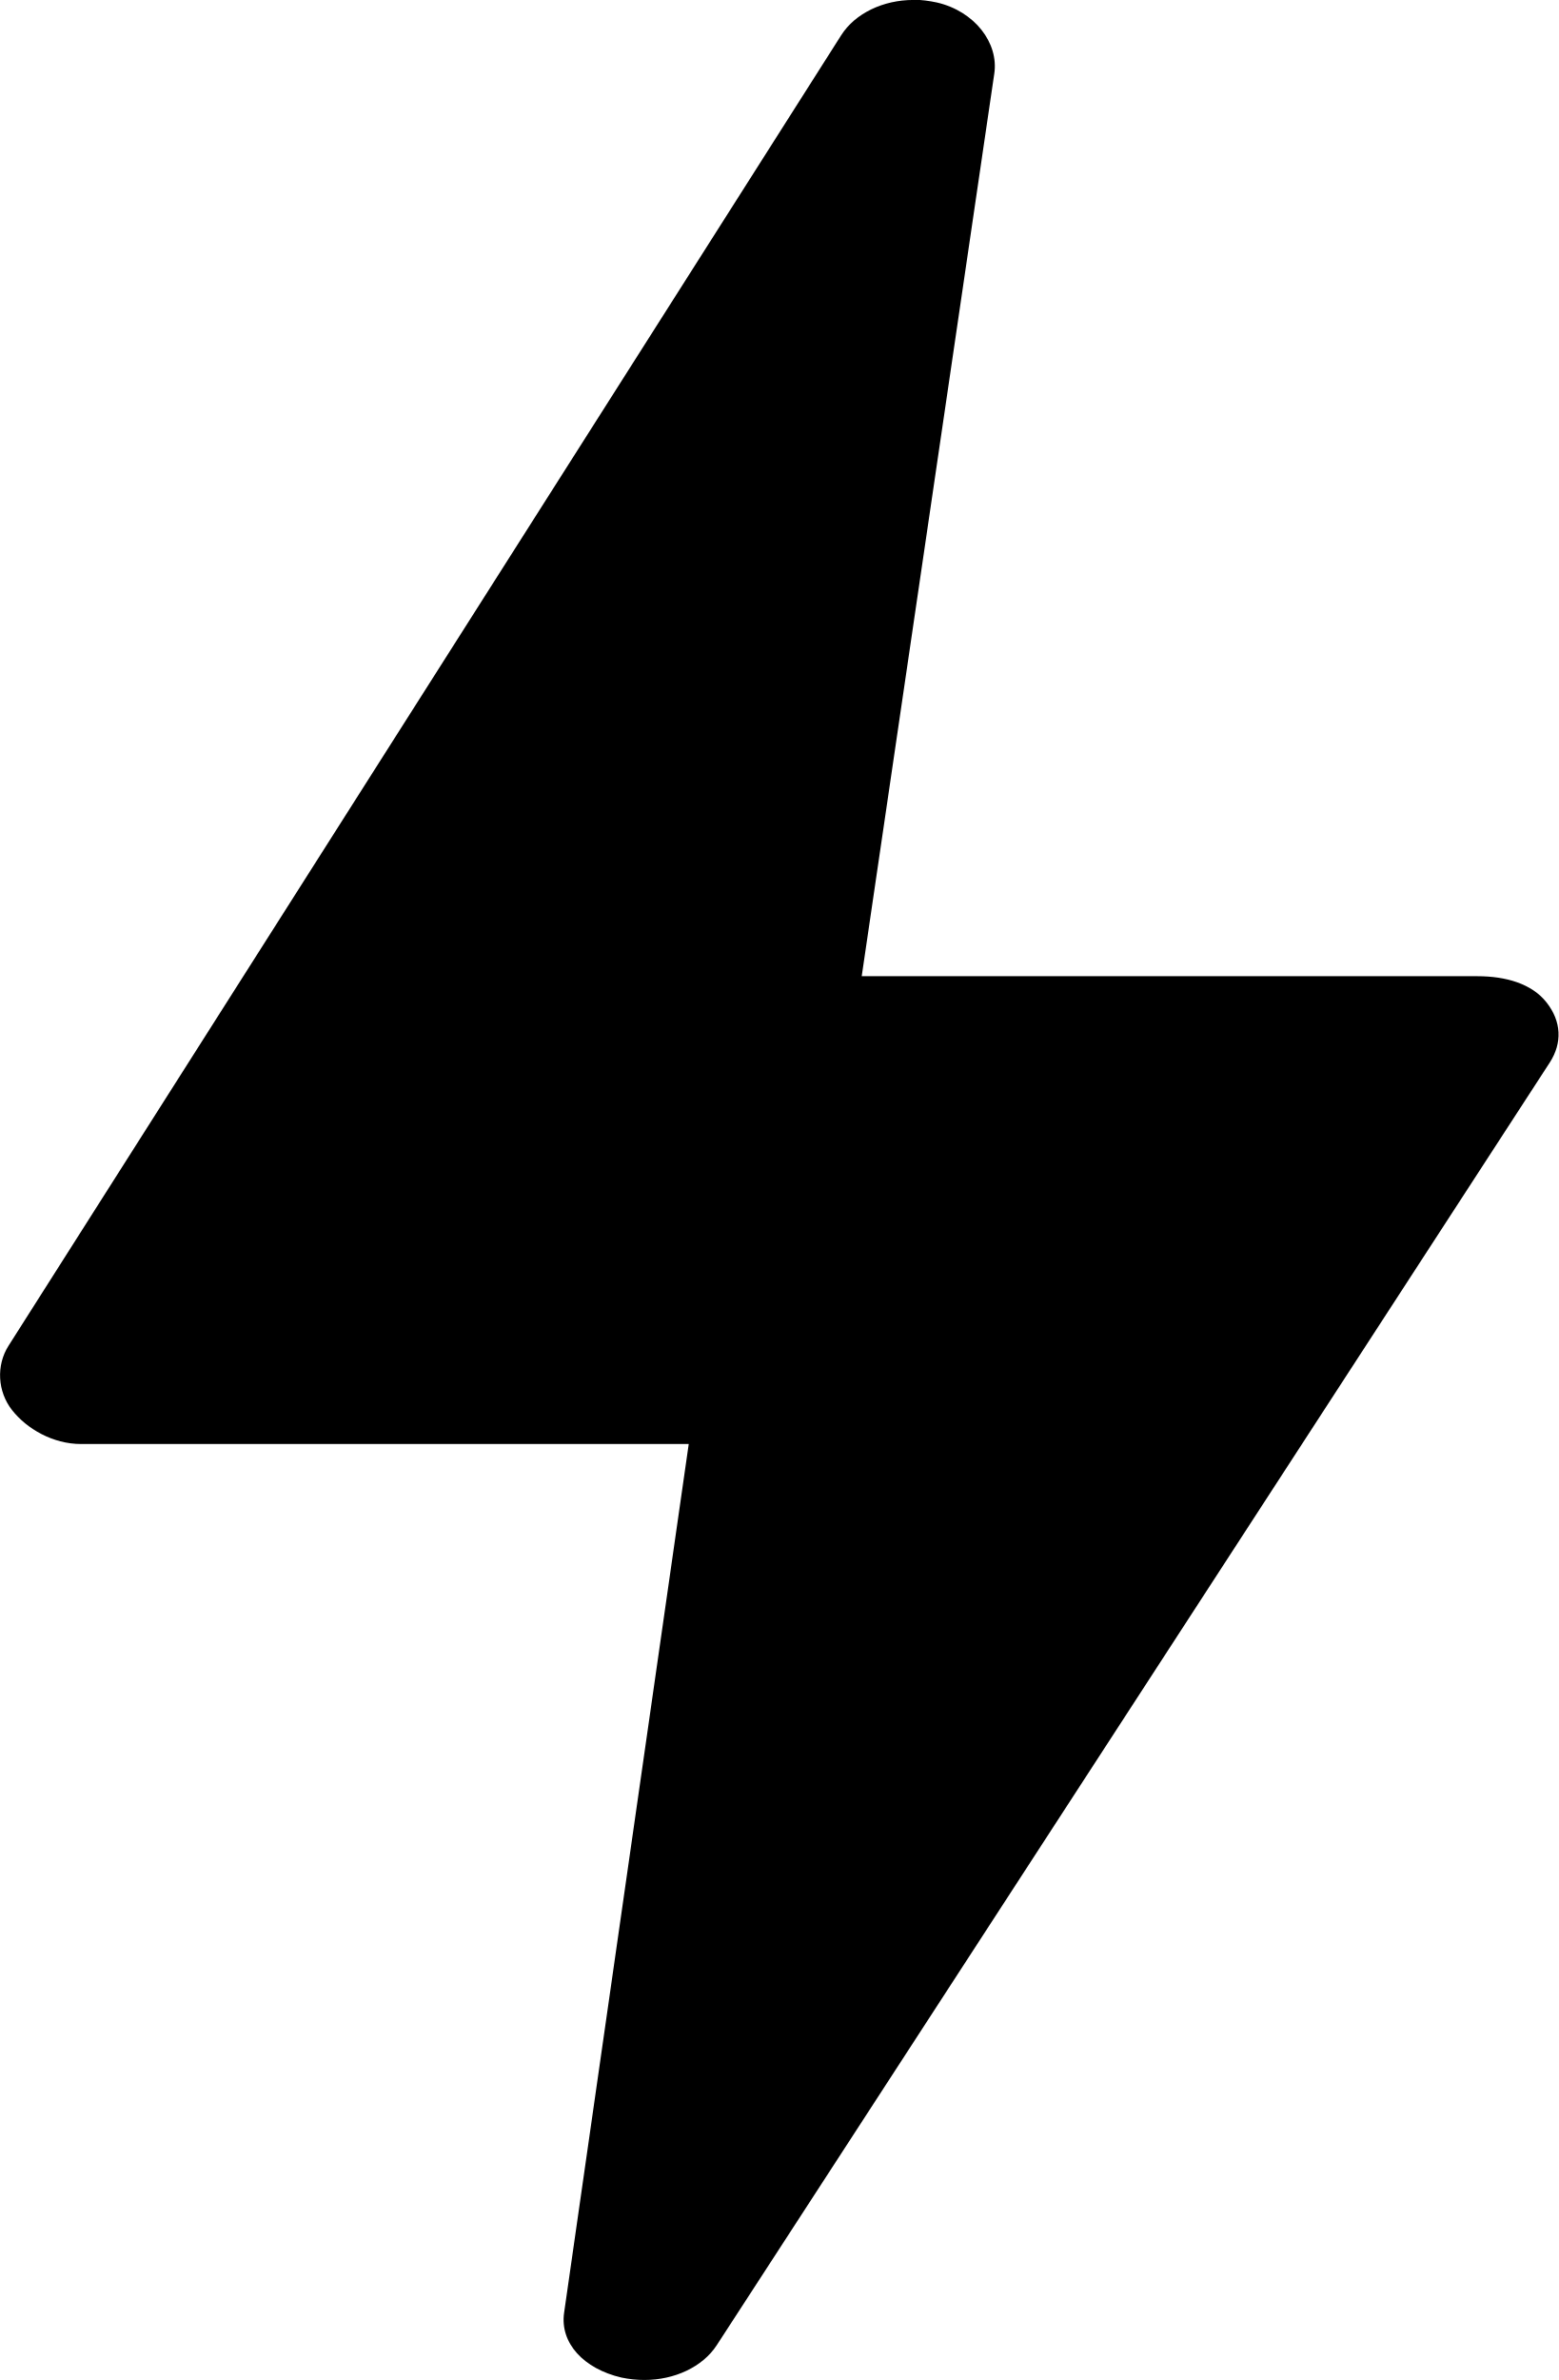
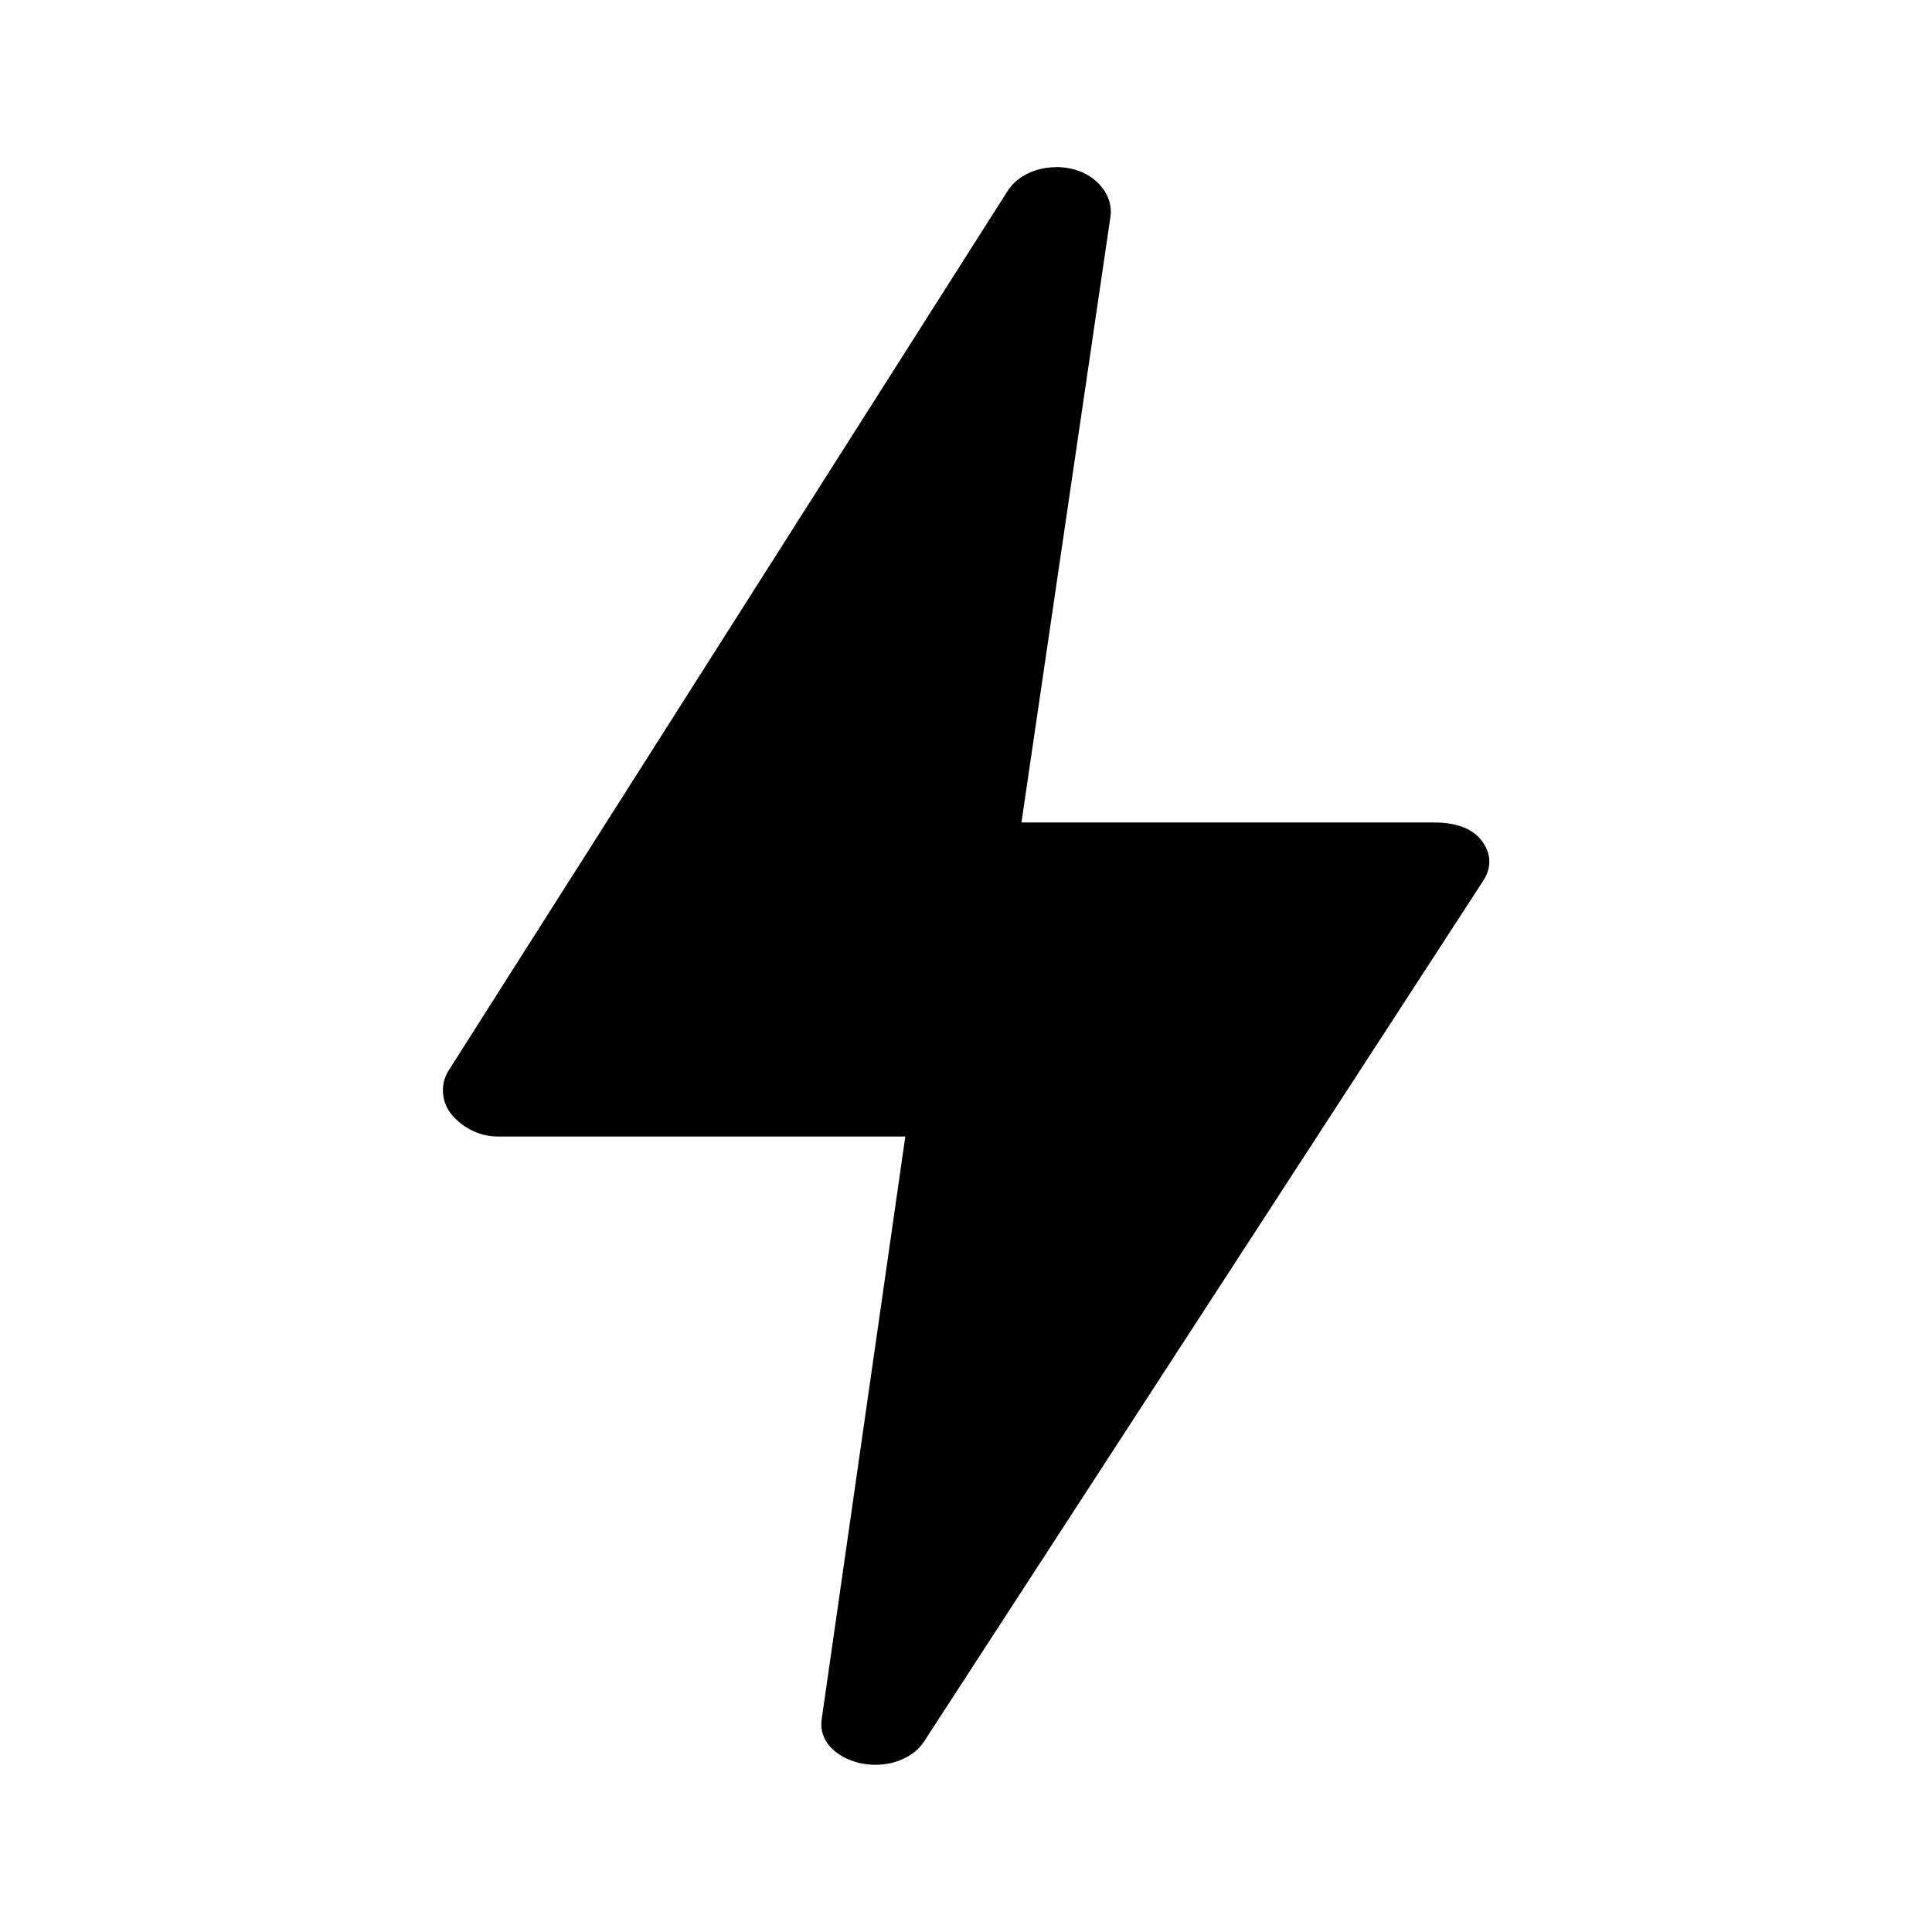
- <svg xmlns="http://www.w3.org/2000/svg" viewBox="0 0 14.082 21.5">
+ <svg xmlns="http://www.w3.org/2000/svg" viewBox="-5.96 -2.25 26 26">
  <g transform="translate(-57.94375,-105.8333)">
    <path fill="currentColor" d="m 66.196,105.833 c -0.27,0 -0.525,0.12 -0.651,0.318 l -7.524,11.839 c -0.113,0.178 -0.1,0.414 0.032,0.582 0.133,0.169 0.369,0.306 0.623,0.306 h 5.491 l -1.126,7.847 c -0.04,0.275 0.178,0.507 0.517,0.586 0.071,0.015 0.14,0.022 0.209,0.022 0.27,0 0.525,-0.117 0.653,-0.314 l 7.527,-11.587 c 0.115,-0.178 0.105,-0.373 -0.029,-0.543 -0.133,-0.17 -0.37,-0.237 -0.624,-0.237 h -0.515 -5.049 l 1.087,-7.399 c 1.1e-4,-5.3e-4 0,-8e-4 0,-0.001 l 0.111,-0.754 c 0.041,-0.276 -0.177,-0.563 -0.518,-0.642 -0.07,-0.015 -0.142,-0.025 -0.213,-0.025 z" />
  </g>
</svg>
